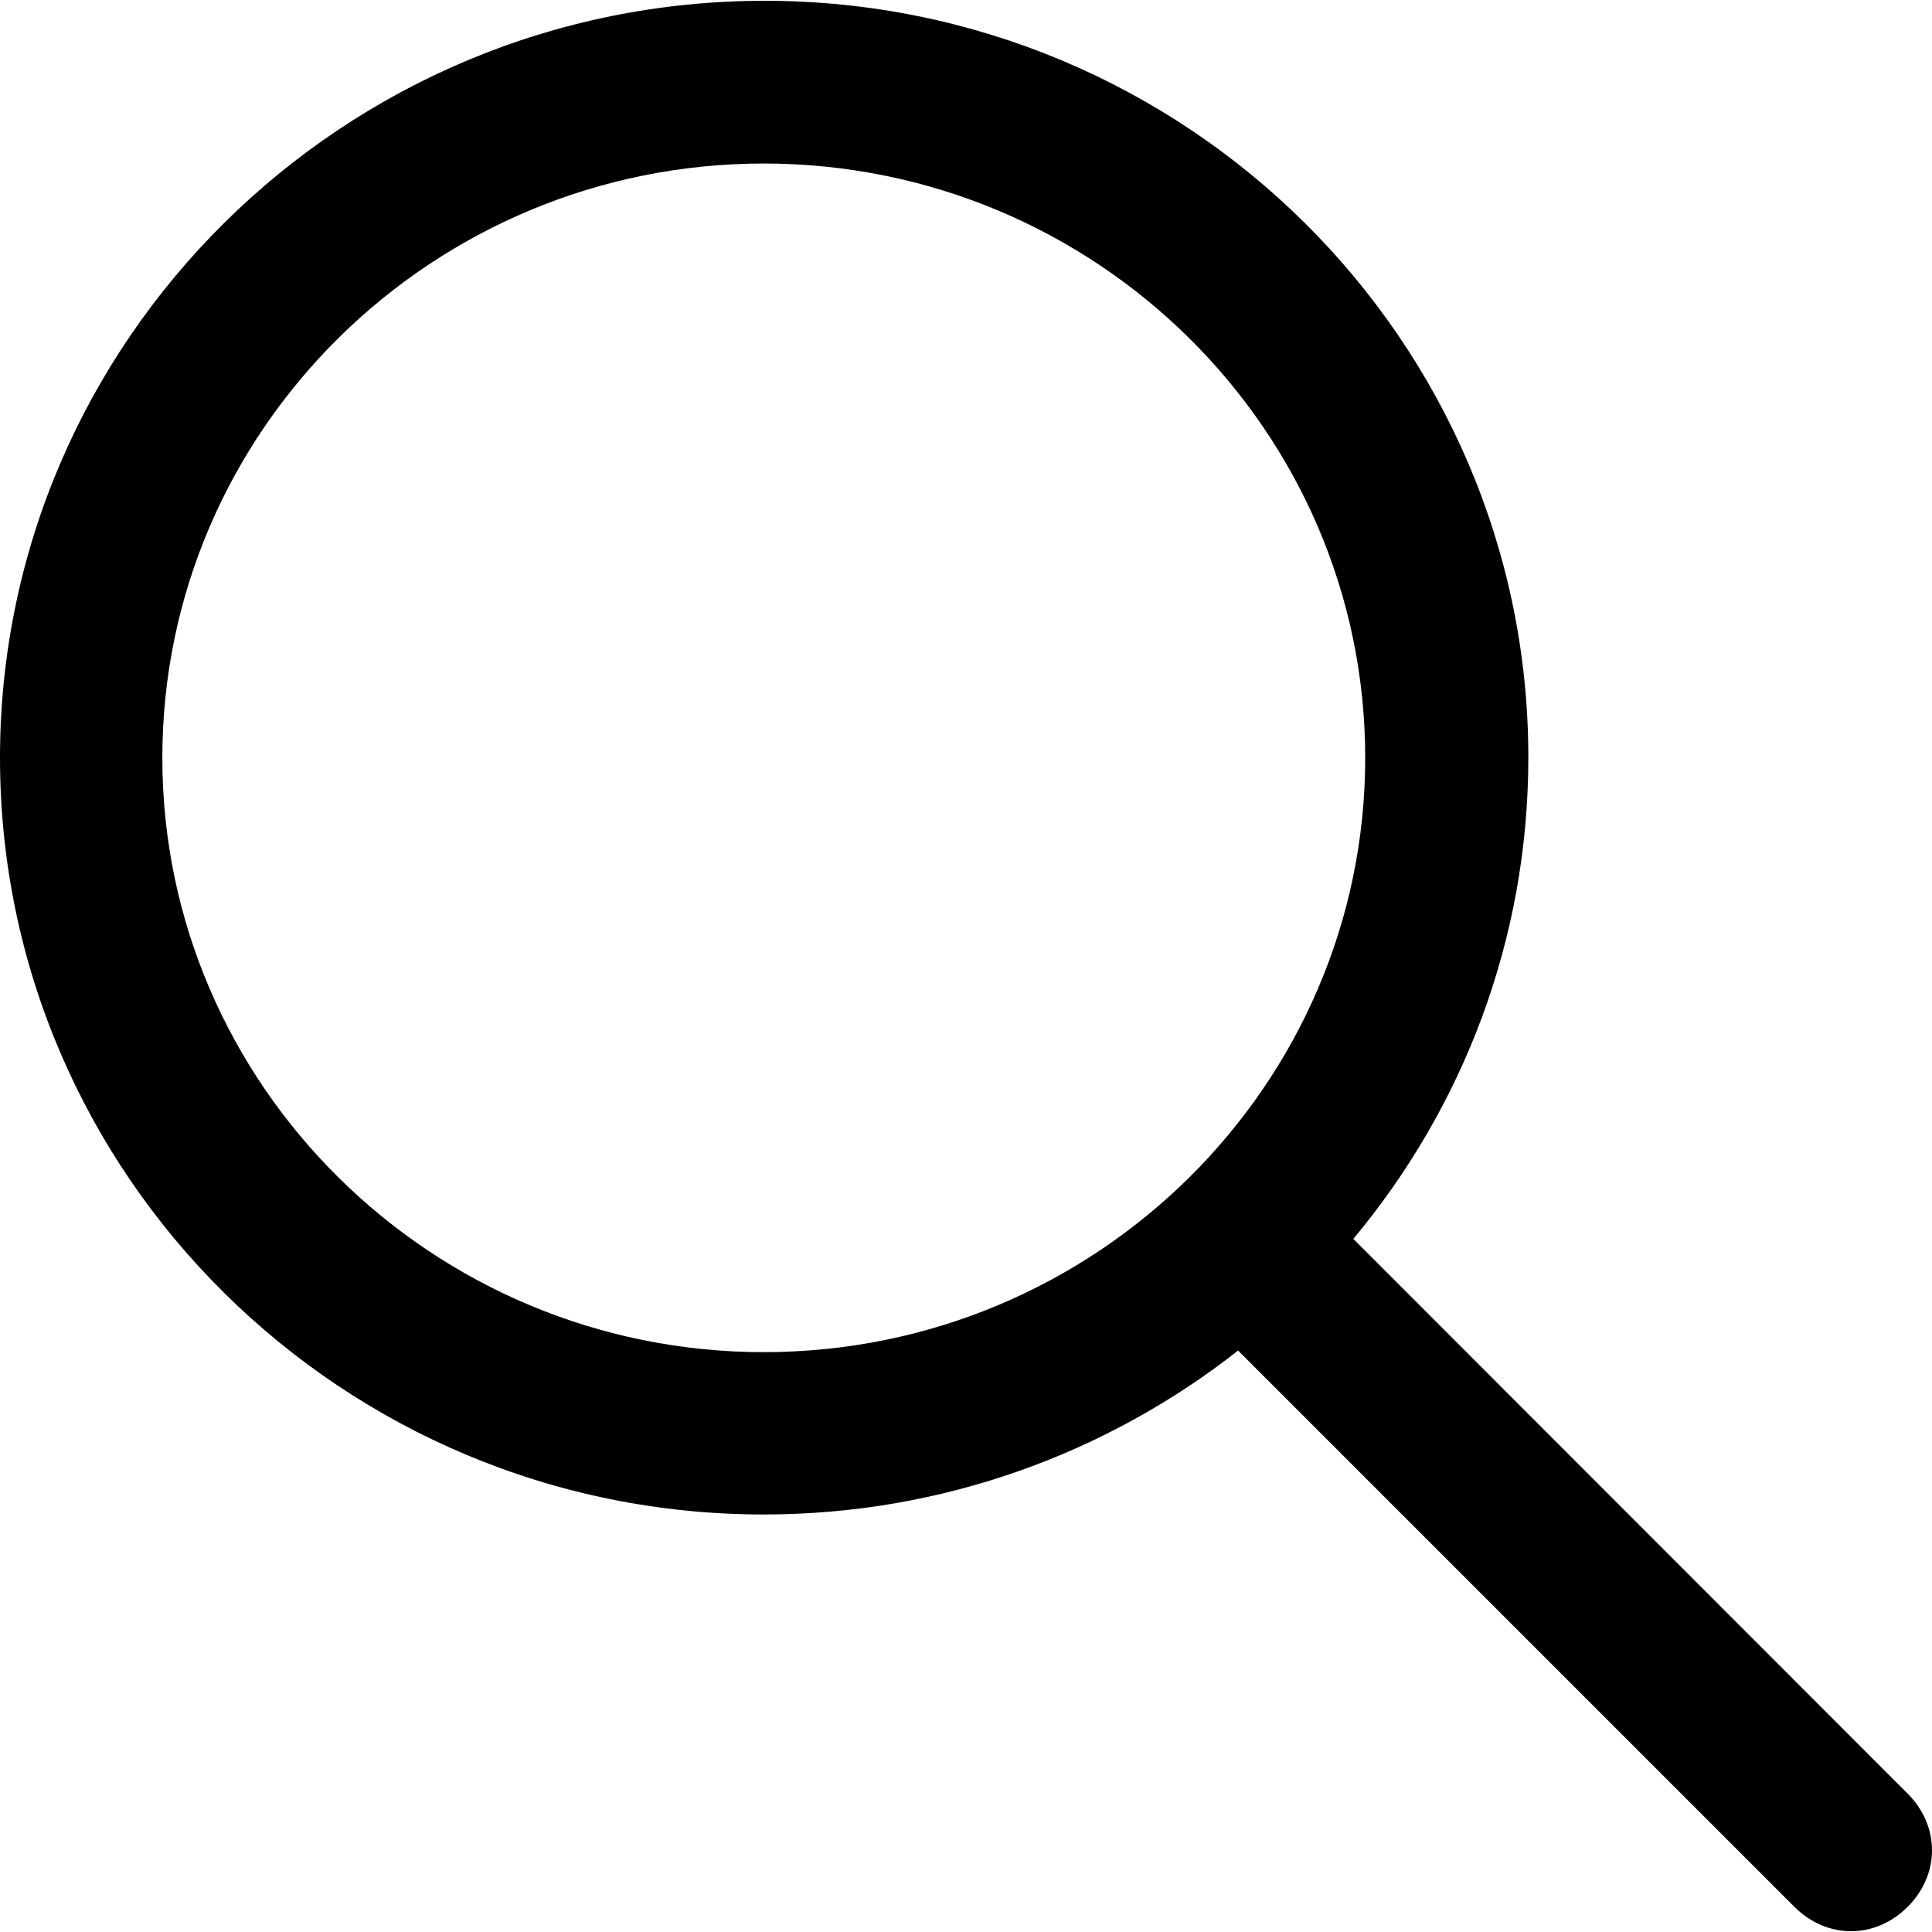
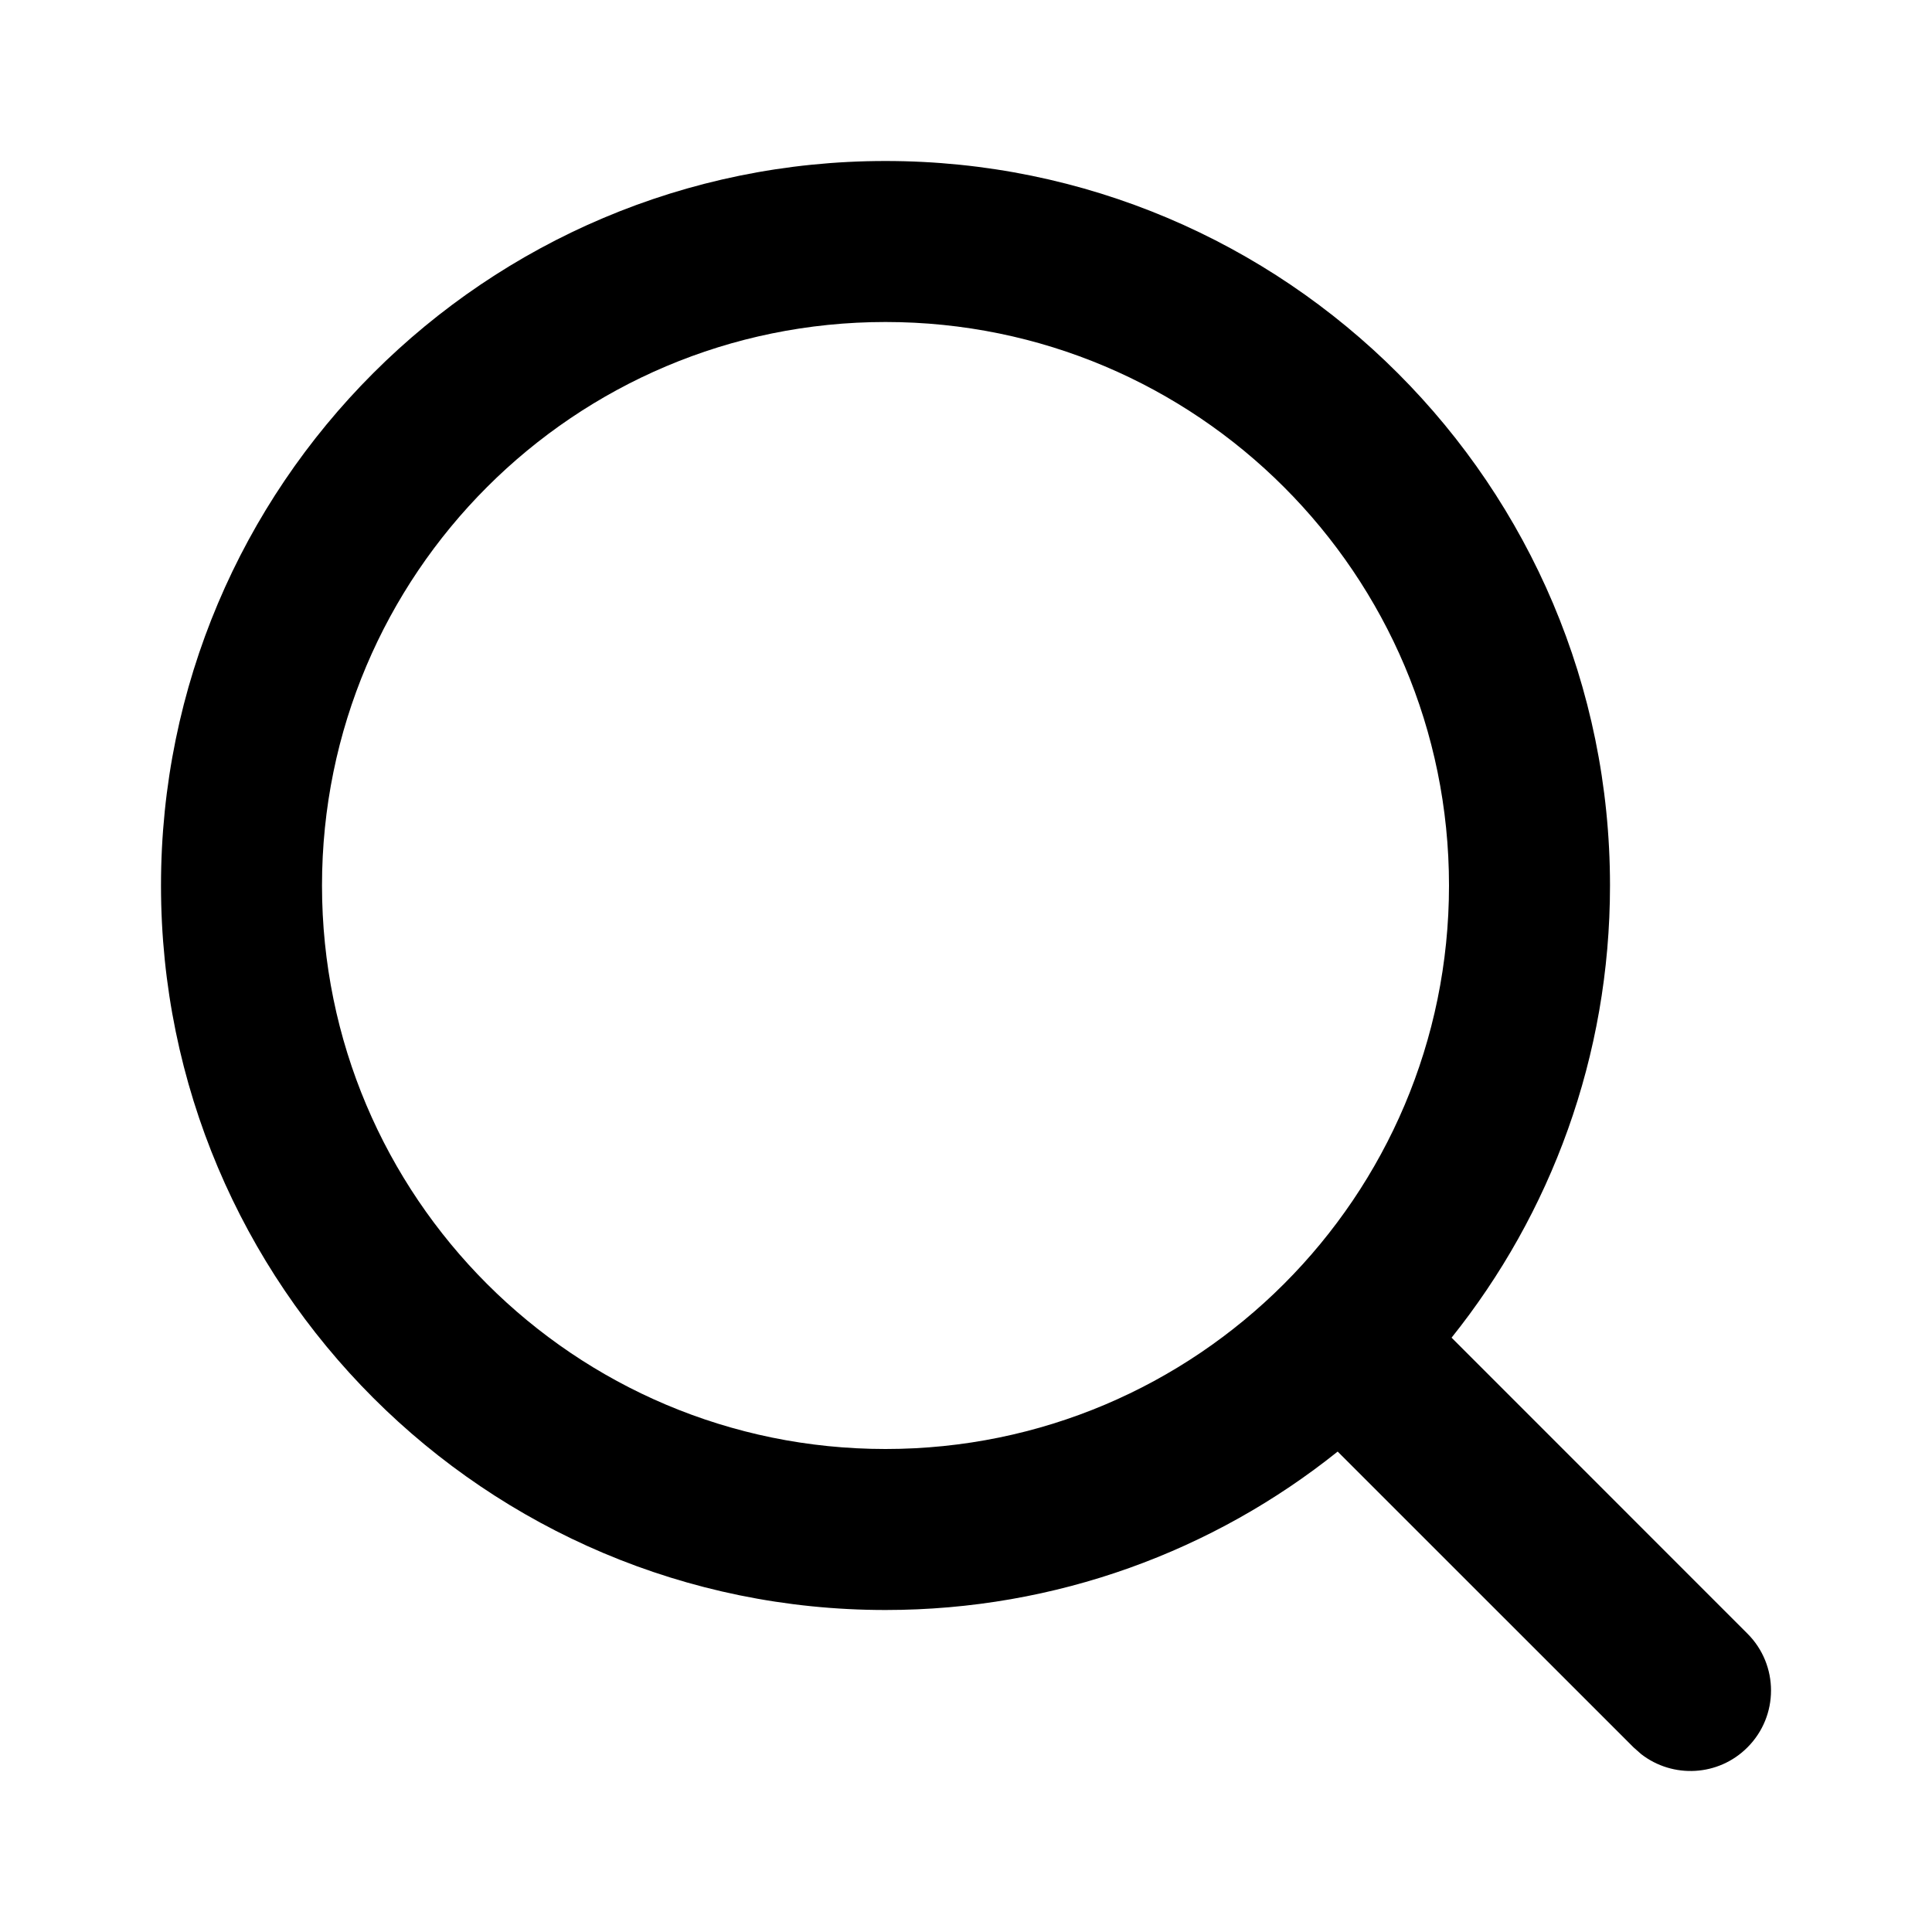
- <svg xmlns="http://www.w3.org/2000/svg" version="1.1" id="Capa_1" x="0px" y="0px" viewBox="0 0 487.95 487.95" style="enable-background:new 0 0 487.95 487.95;" xml:space="preserve">
-   <path d="M481.8,453l-140-140.1c27.6-33.1,44.2-75.4,44.2-121.6C386,85.9,299.5,0.2,193.1,0.2S0,86,0,191.4s86.5,191.1,192.9,191.1    c45.2,0,86.8-15.5,119.8-41.4l140.5,140.5c8.2,8.2,20.4,8.2,28.6,0C490,473.4,490,461.2,481.8,453z M41,191.4    c0-82.8,68.2-150.1,151.9-150.1s151.9,67.3,151.9,150.1s-68.2,150.1-151.9,150.1S41,274.1,41,191.4z" />
+ <svg xmlns="http://www.w3.org/2000/svg" width="24px" height="24px" viewBox="0 0 24 24">
+   <path fill-rule="evenodd" d="M11,2 C15.971,2 20,6.029 20,11 C20,13.125 19.264,15.078 18.032,16.617 L21.707,20.293 C22.098,20.683 22.098,21.317 21.707,21.707 C21.347,22.068 20.779,22.095 20.387,21.79 L20.293,21.707 L16.617,18.032 C15.078,19.264 13.125,20 11,20 C6.029,20 2,15.971 2,11 C2,6.029 6.029,2 11,2 Z M11,4 C7.134,4 4,7.134 4,11 C4,14.866 7.134,18 11,18 C14.866,18 18,14.866 18,11 C18,7.134 14.866,4 11,4 Z" />
</svg>
